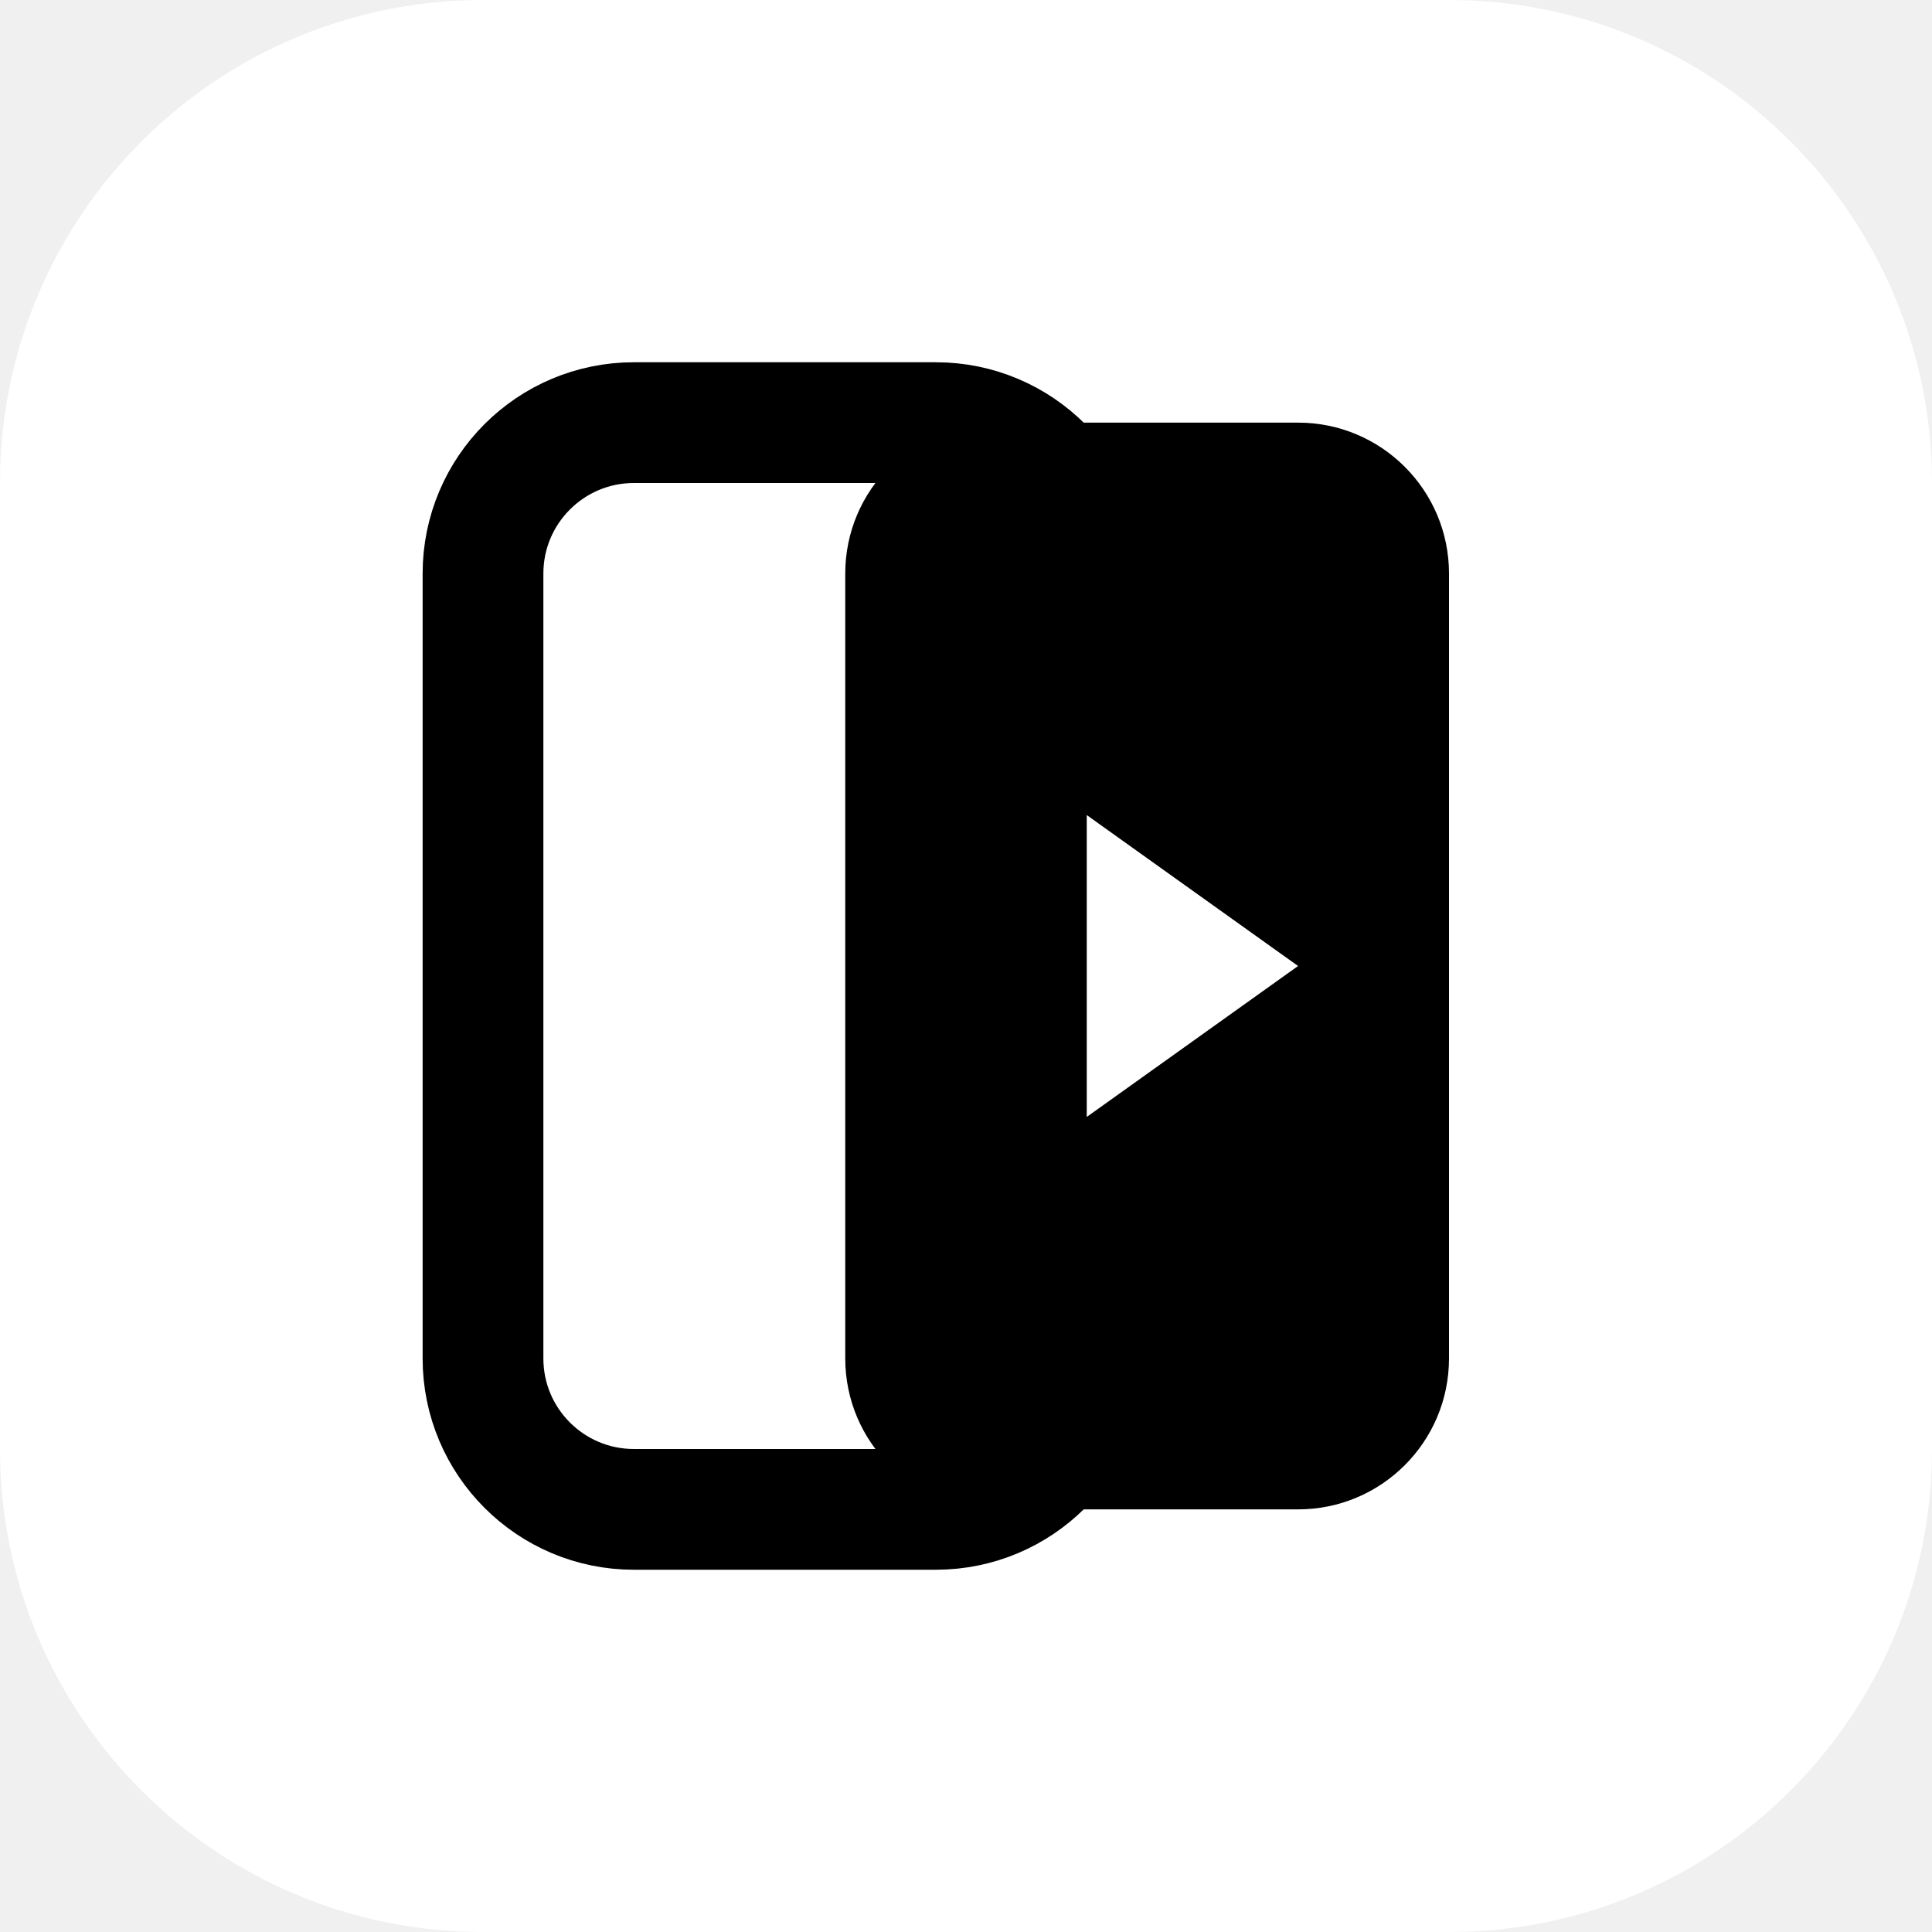
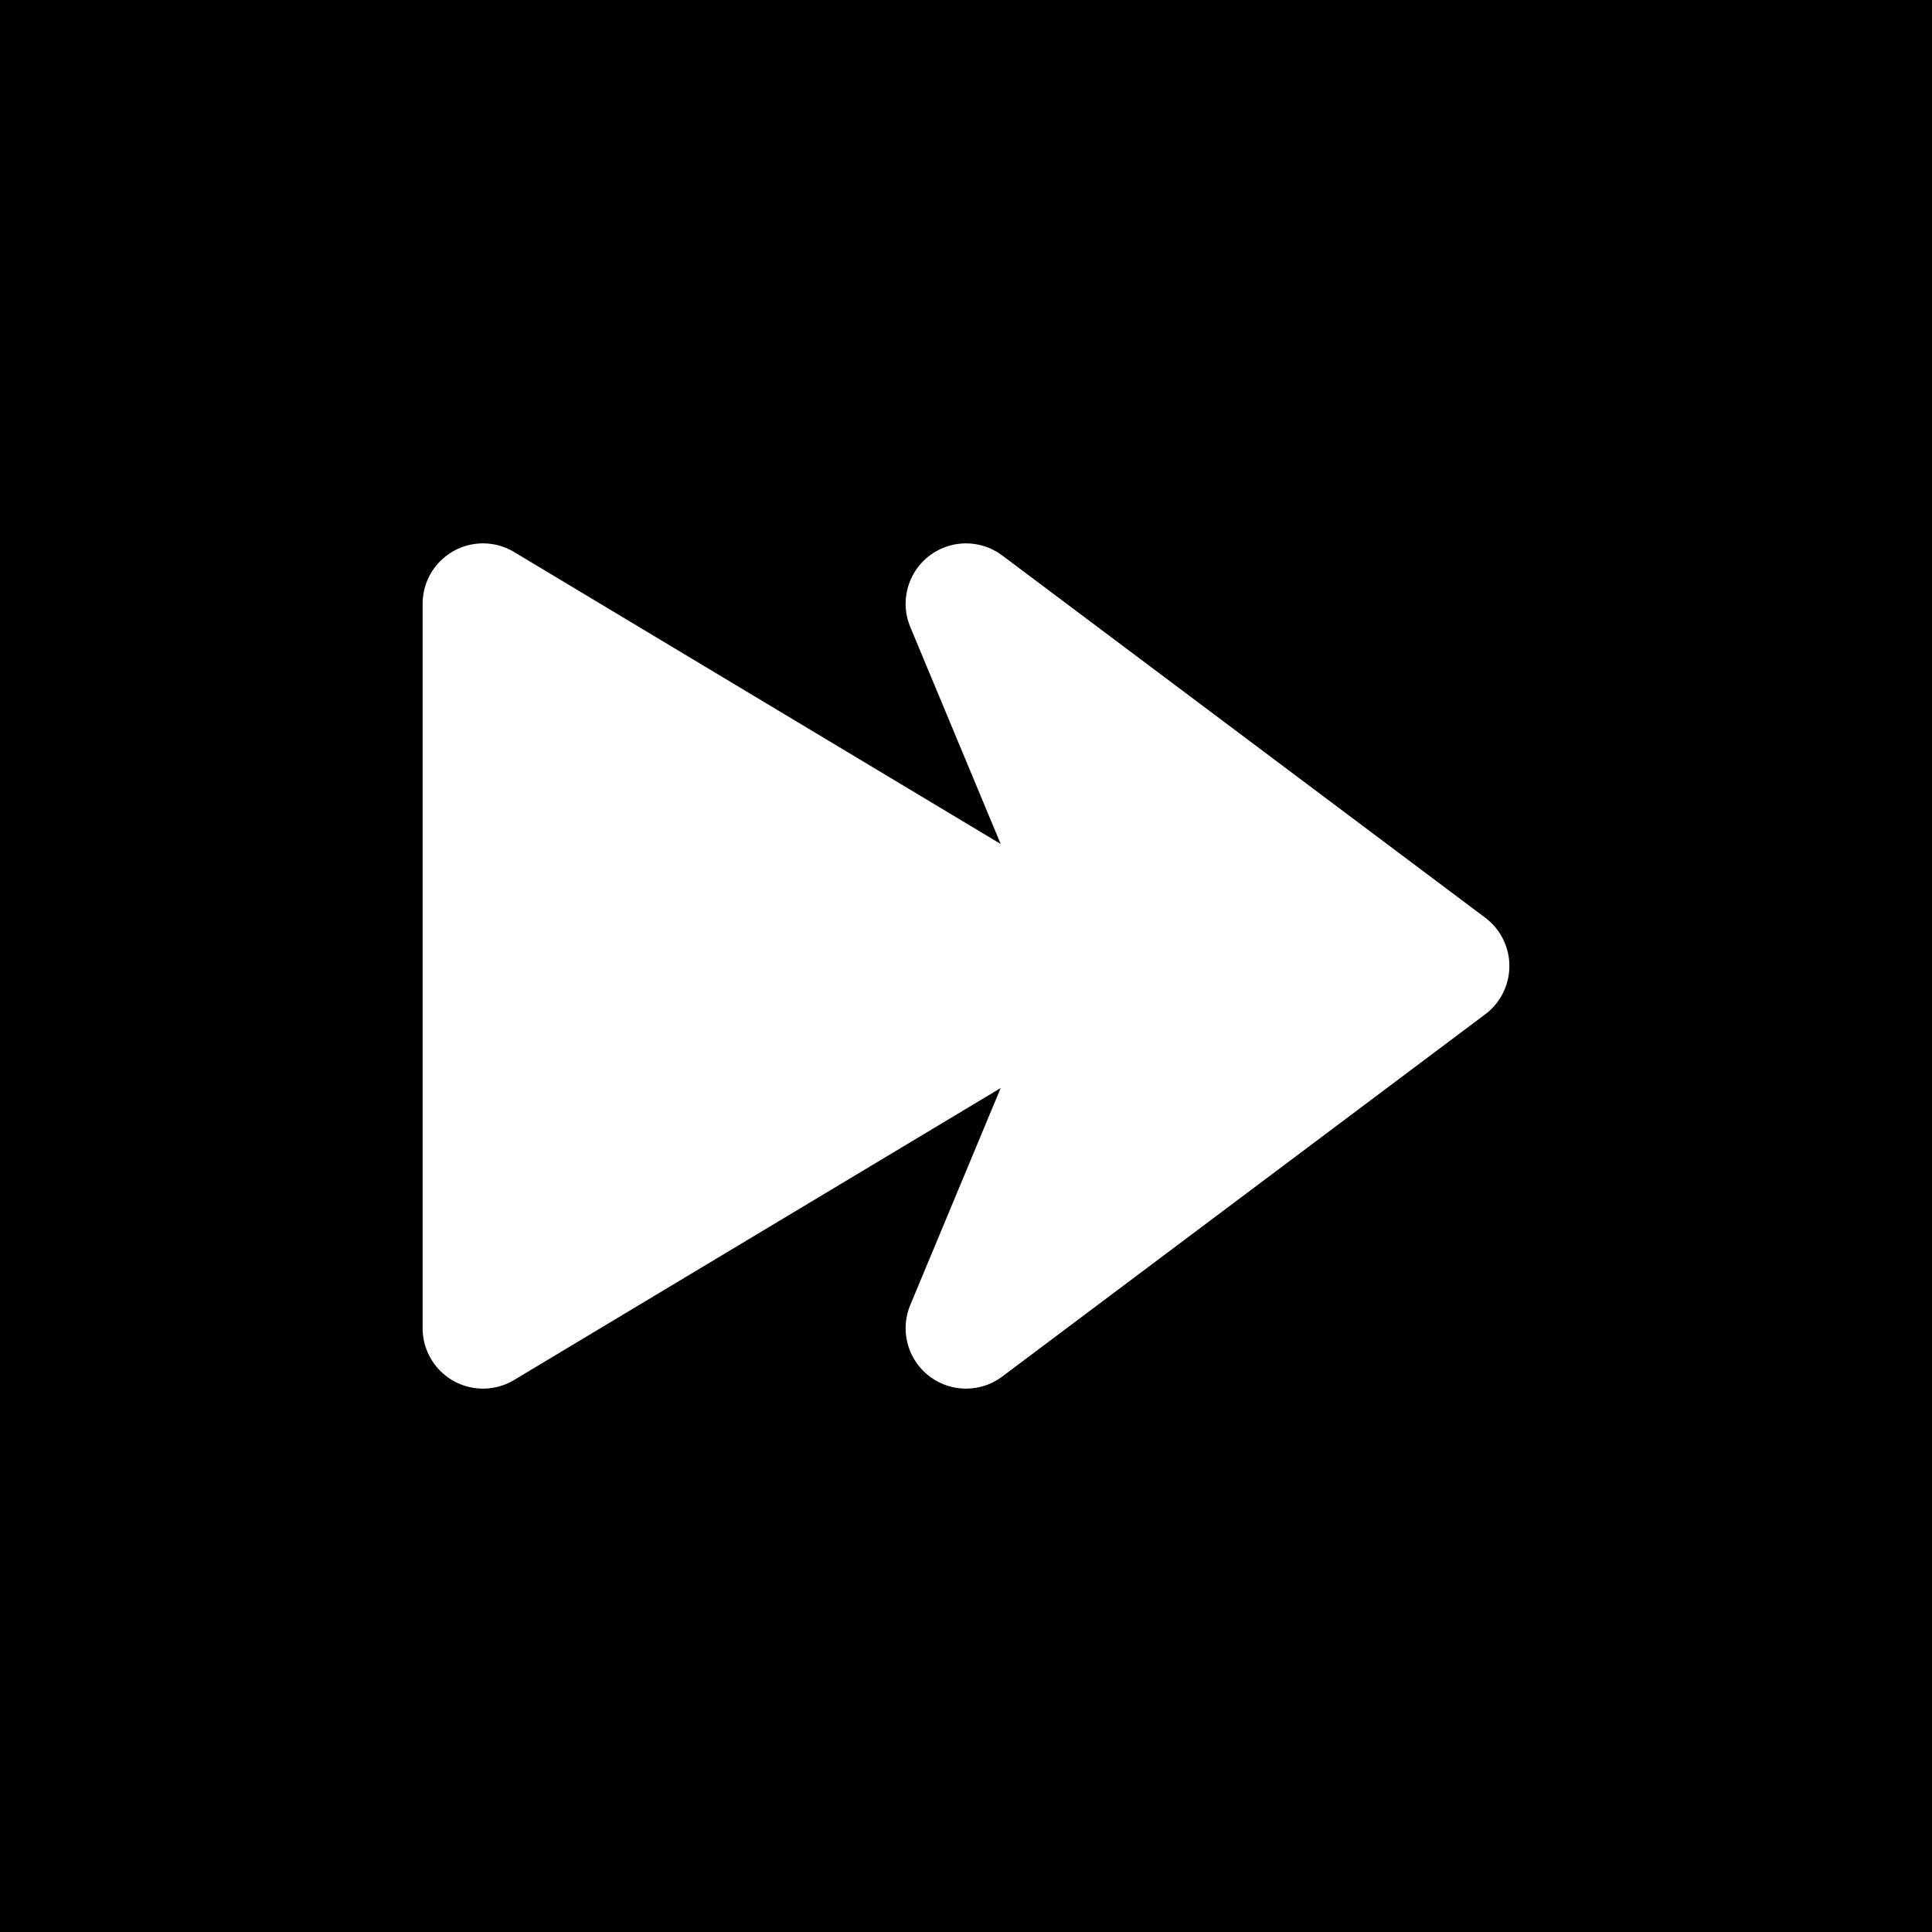
- <svg xmlns="http://www.w3.org/2000/svg" viewBox="0 0 32 32" fill="none">
-   <rect width="32" height="32" rx="8" fill="white" />
-   <rect x="8" y="7" width="10" height="18" rx="2.5" fill="none" stroke="black" stroke-width="2" />
-   <rect x="14" y="7" width="10" height="18" rx="2.5" fill="black" />
-   <polygon points="18,13.5 18,18.5 21.5,16" fill="white" />
+ <svg xmlns="http://www.w3.org/2000/svg" viewBox="0 0 32 32">
+   <rect width="32" height="32" fill="#000000" />
+   <g fill="#ffffff" stroke="#ffffff" stroke-width="2" stroke-linejoin="round" stroke-linecap="round">
+     <path d="M8 10 L18 16 L8 22 Z" />
+     <path d="M16 10 L24 16 L16 22 L18.5 16 Z" />
+   </g>
</svg>
